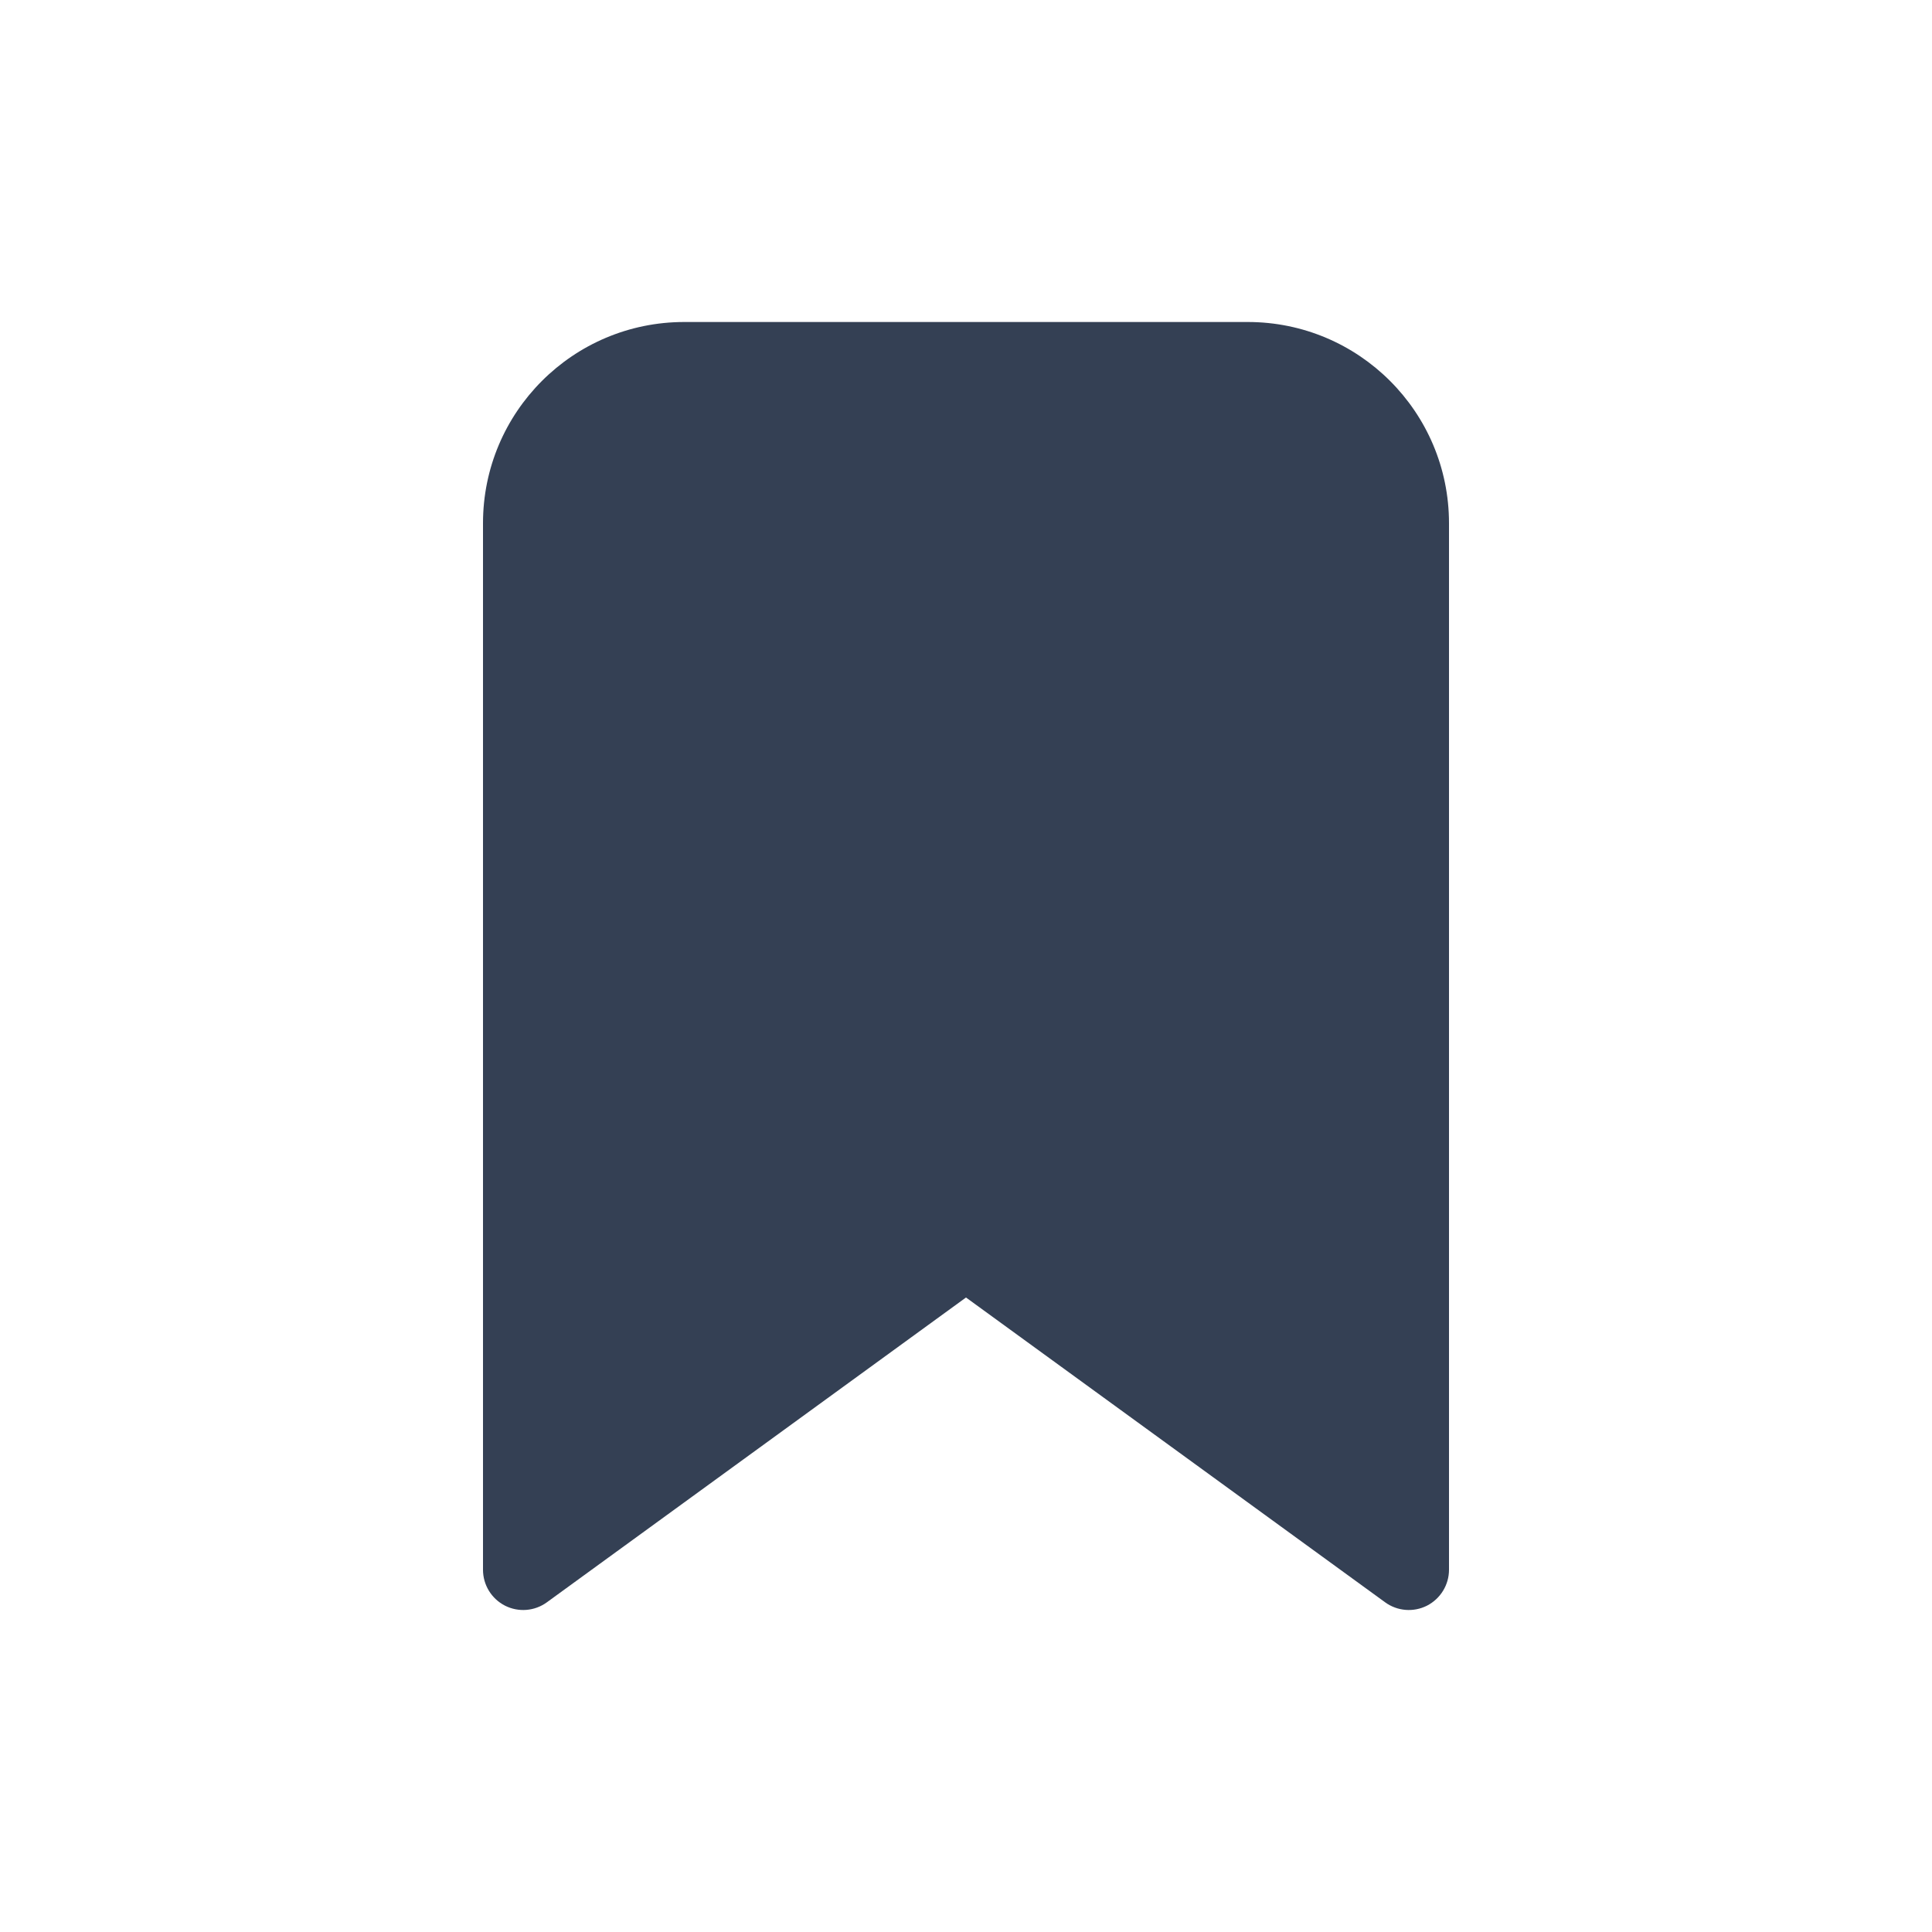
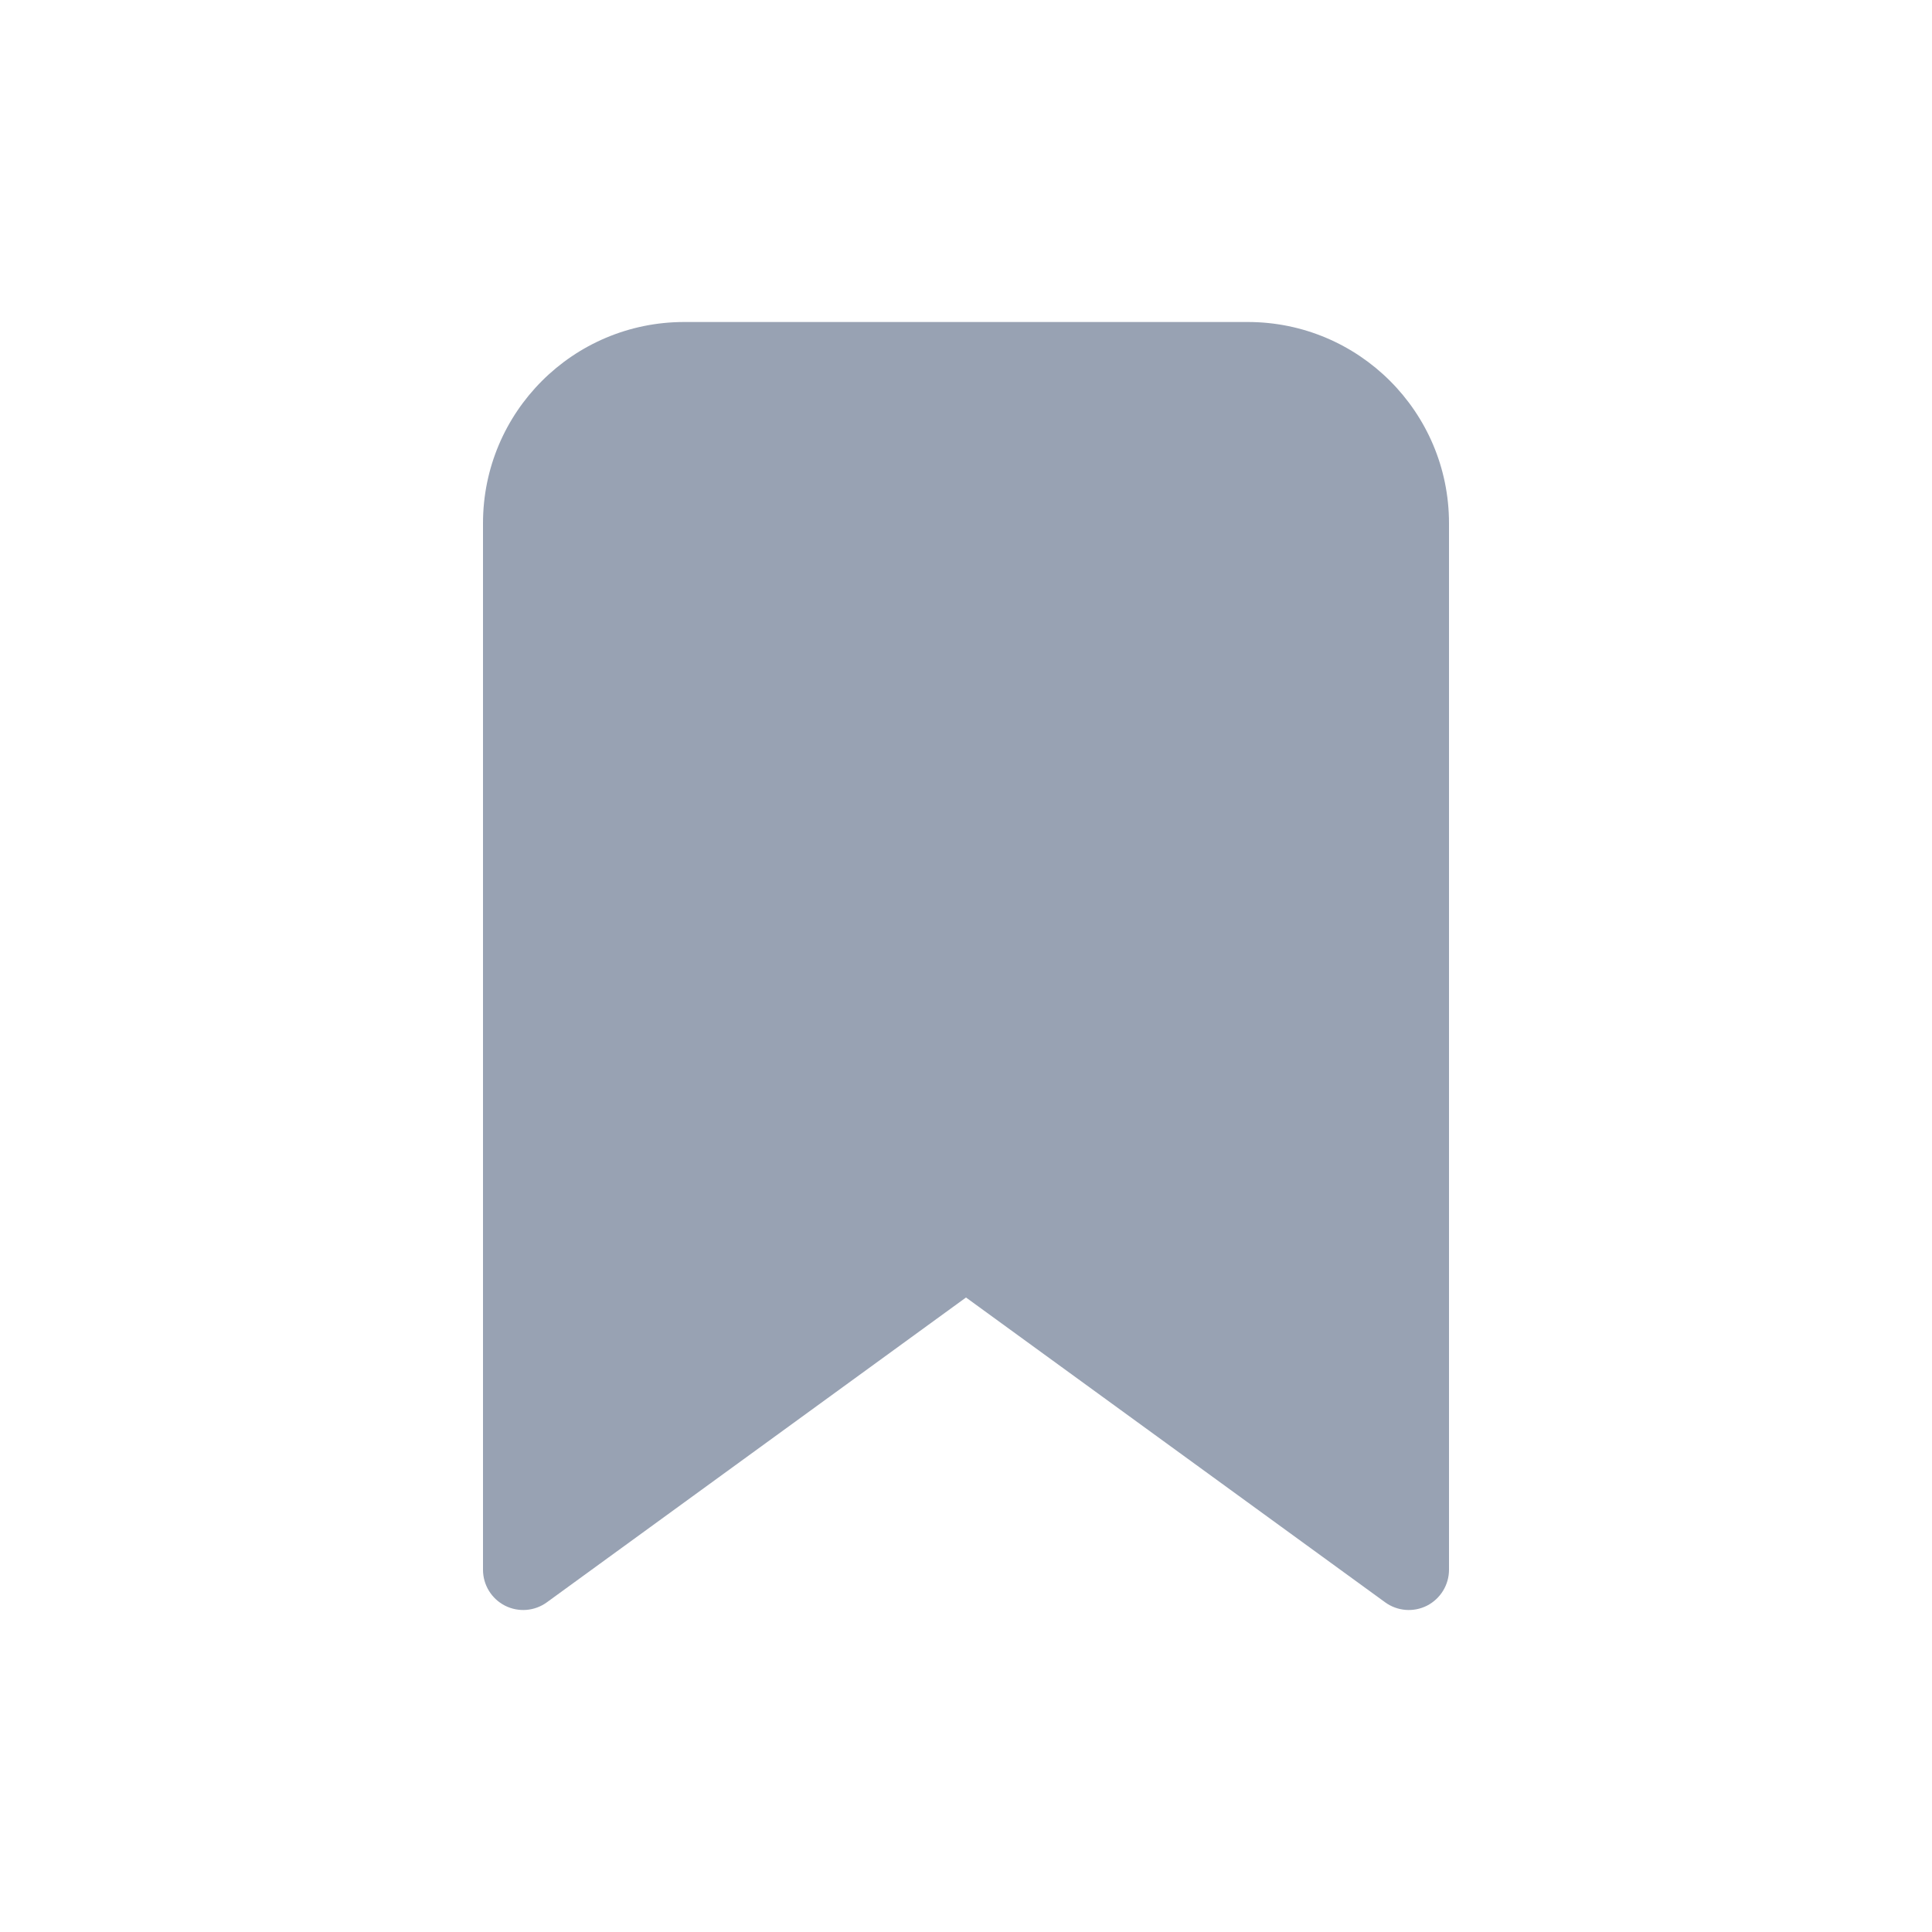
<svg xmlns="http://www.w3.org/2000/svg" width="24" height="24" viewBox="0 0 24 24" fill="none">
-   <path d="M6 6.5C6 5.119 7.119 4 8.5 4H15.5C16.881 4 18 5.119 18 6.5V19.5C18 19.688 17.894 19.86 17.727 19.946C17.559 20.031 17.358 20.015 17.206 19.904L12 16.118L6.794 19.904C6.642 20.015 6.441 20.031 6.273 19.946C6.105 19.86 6 19.688 6 19.5V6.5Z" fill="#344054" />
+   <path d="M6 6.5C6 5.119 7.119 4 8.5 4H15.5C16.881 4 18 5.119 18 6.5V19.5C18 19.688 17.894 19.86 17.727 19.946C17.559 20.031 17.358 20.015 17.206 19.904L12 16.118L6.794 19.904C6.642 20.015 6.441 20.031 6.273 19.946C6.105 19.86 6 19.688 6 19.5V6.5Z" fill="#98A2B3" />
</svg>
